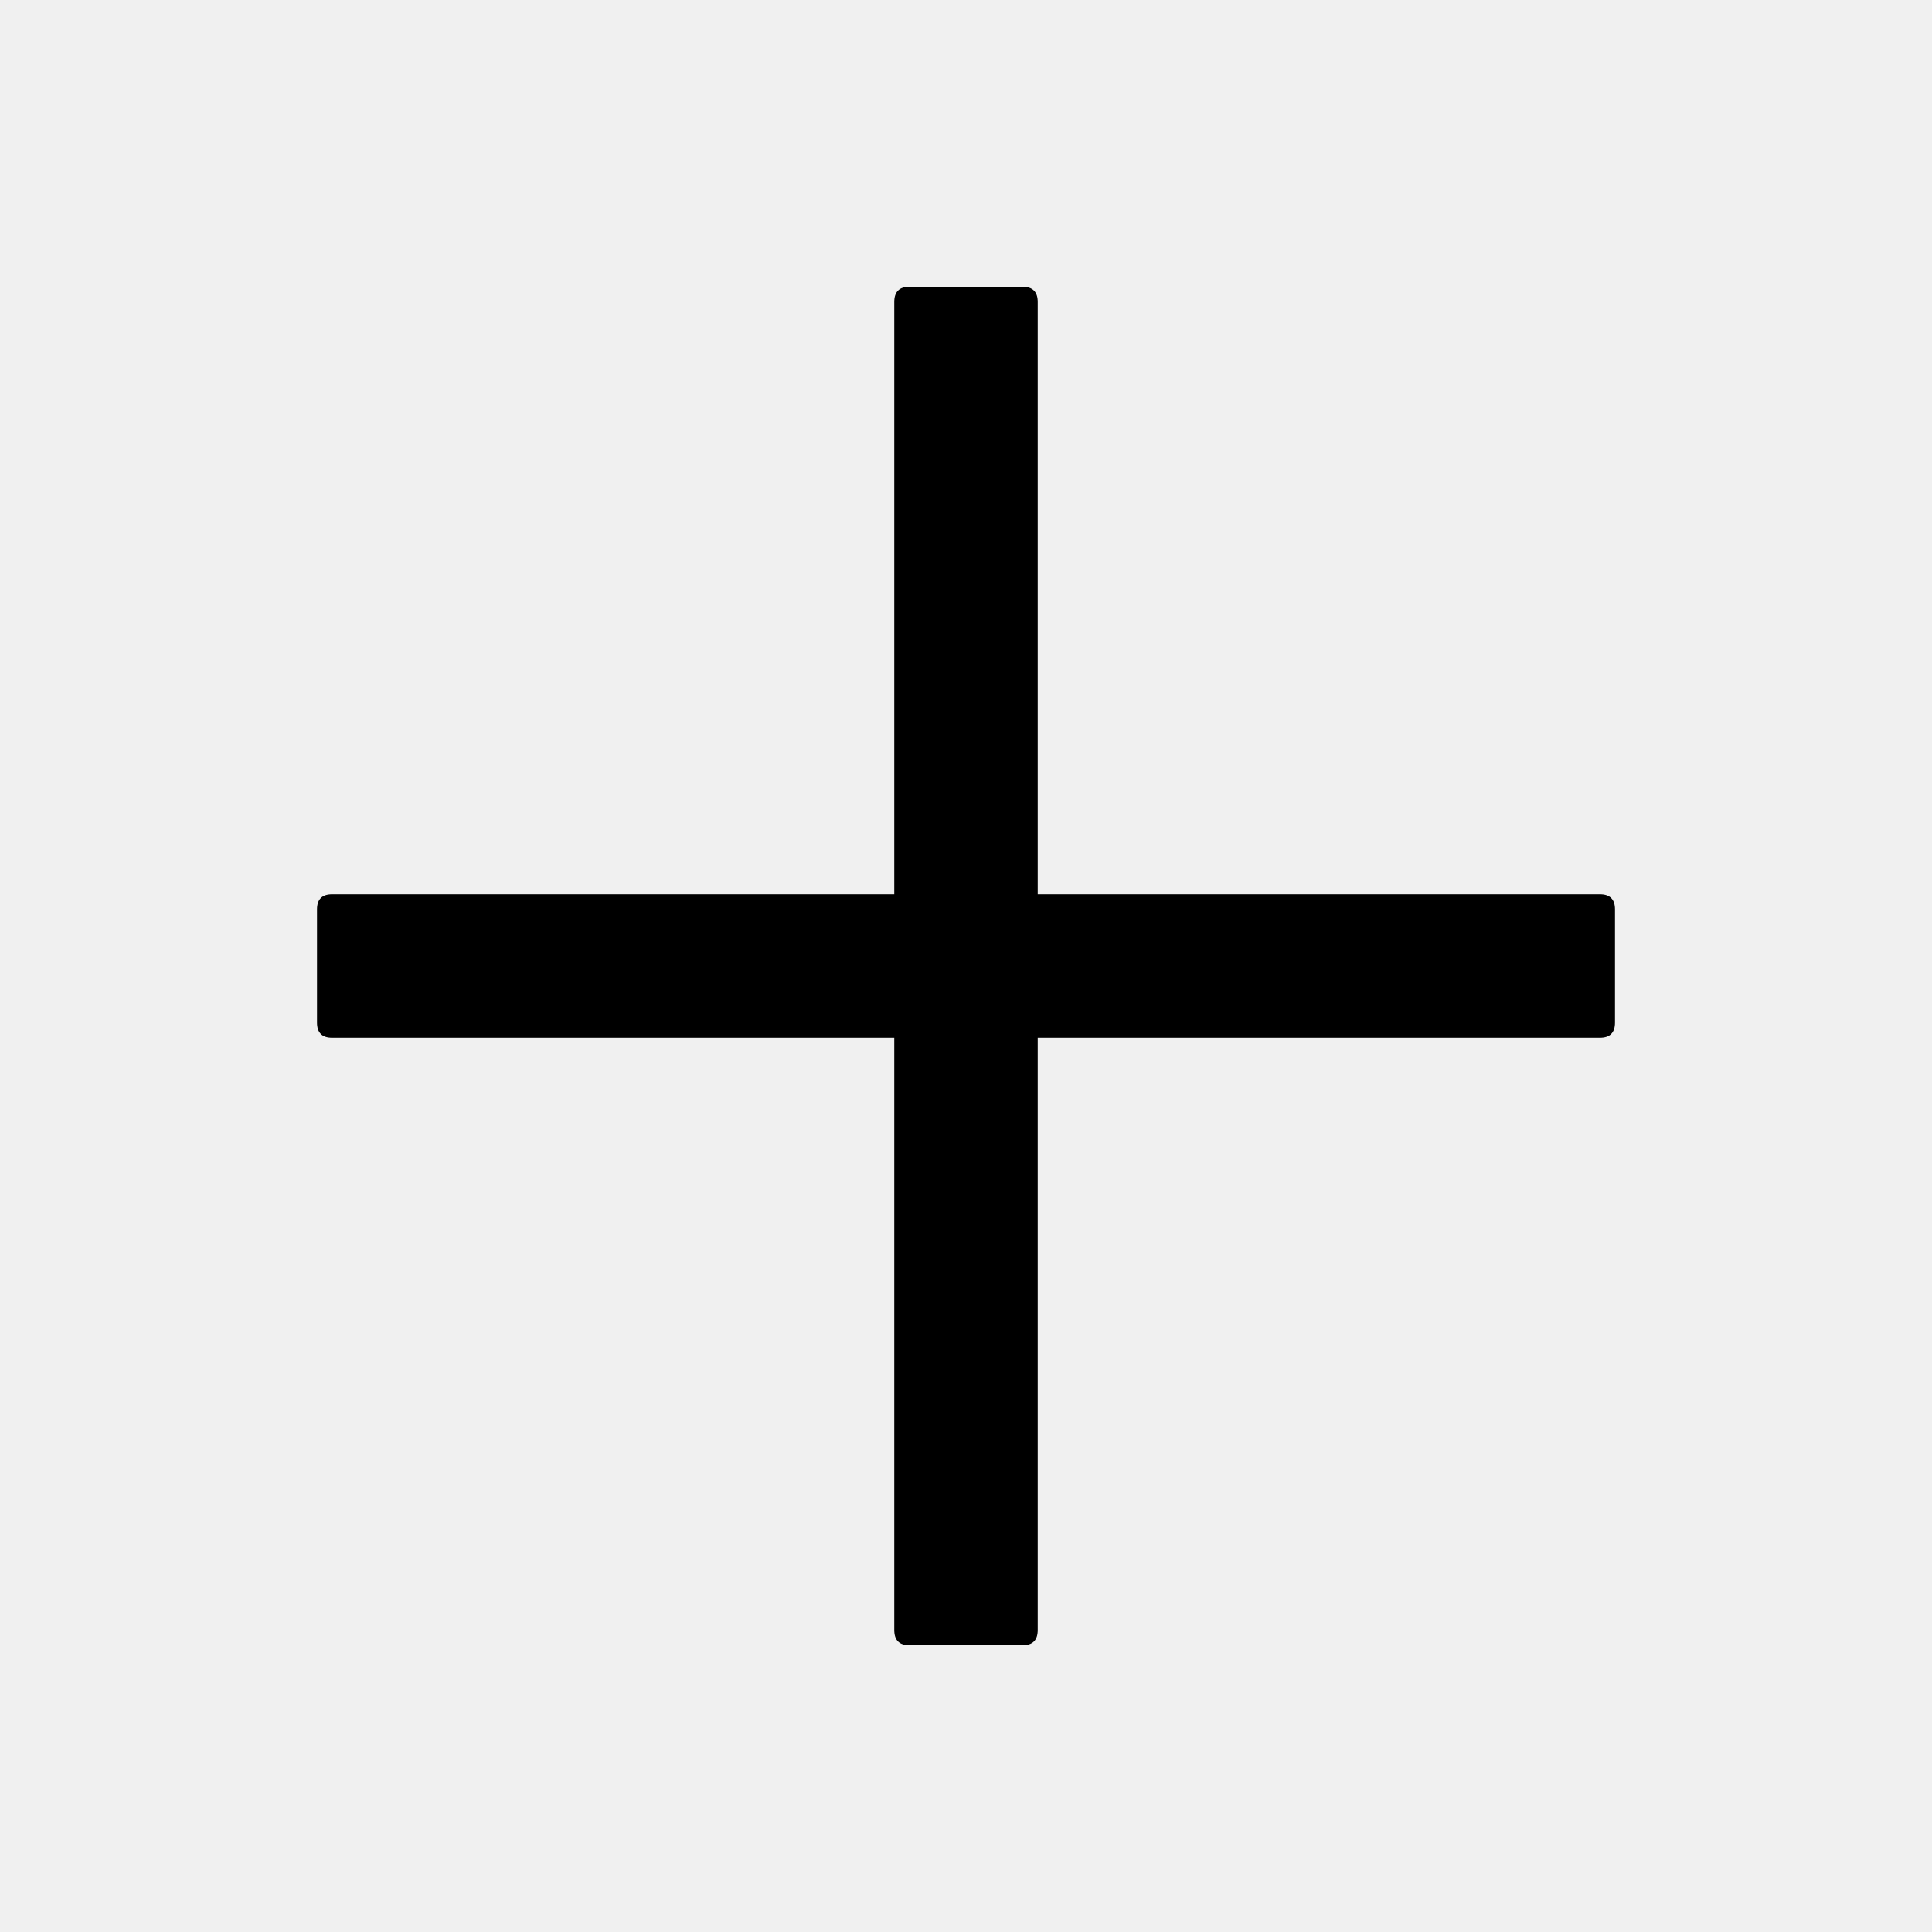
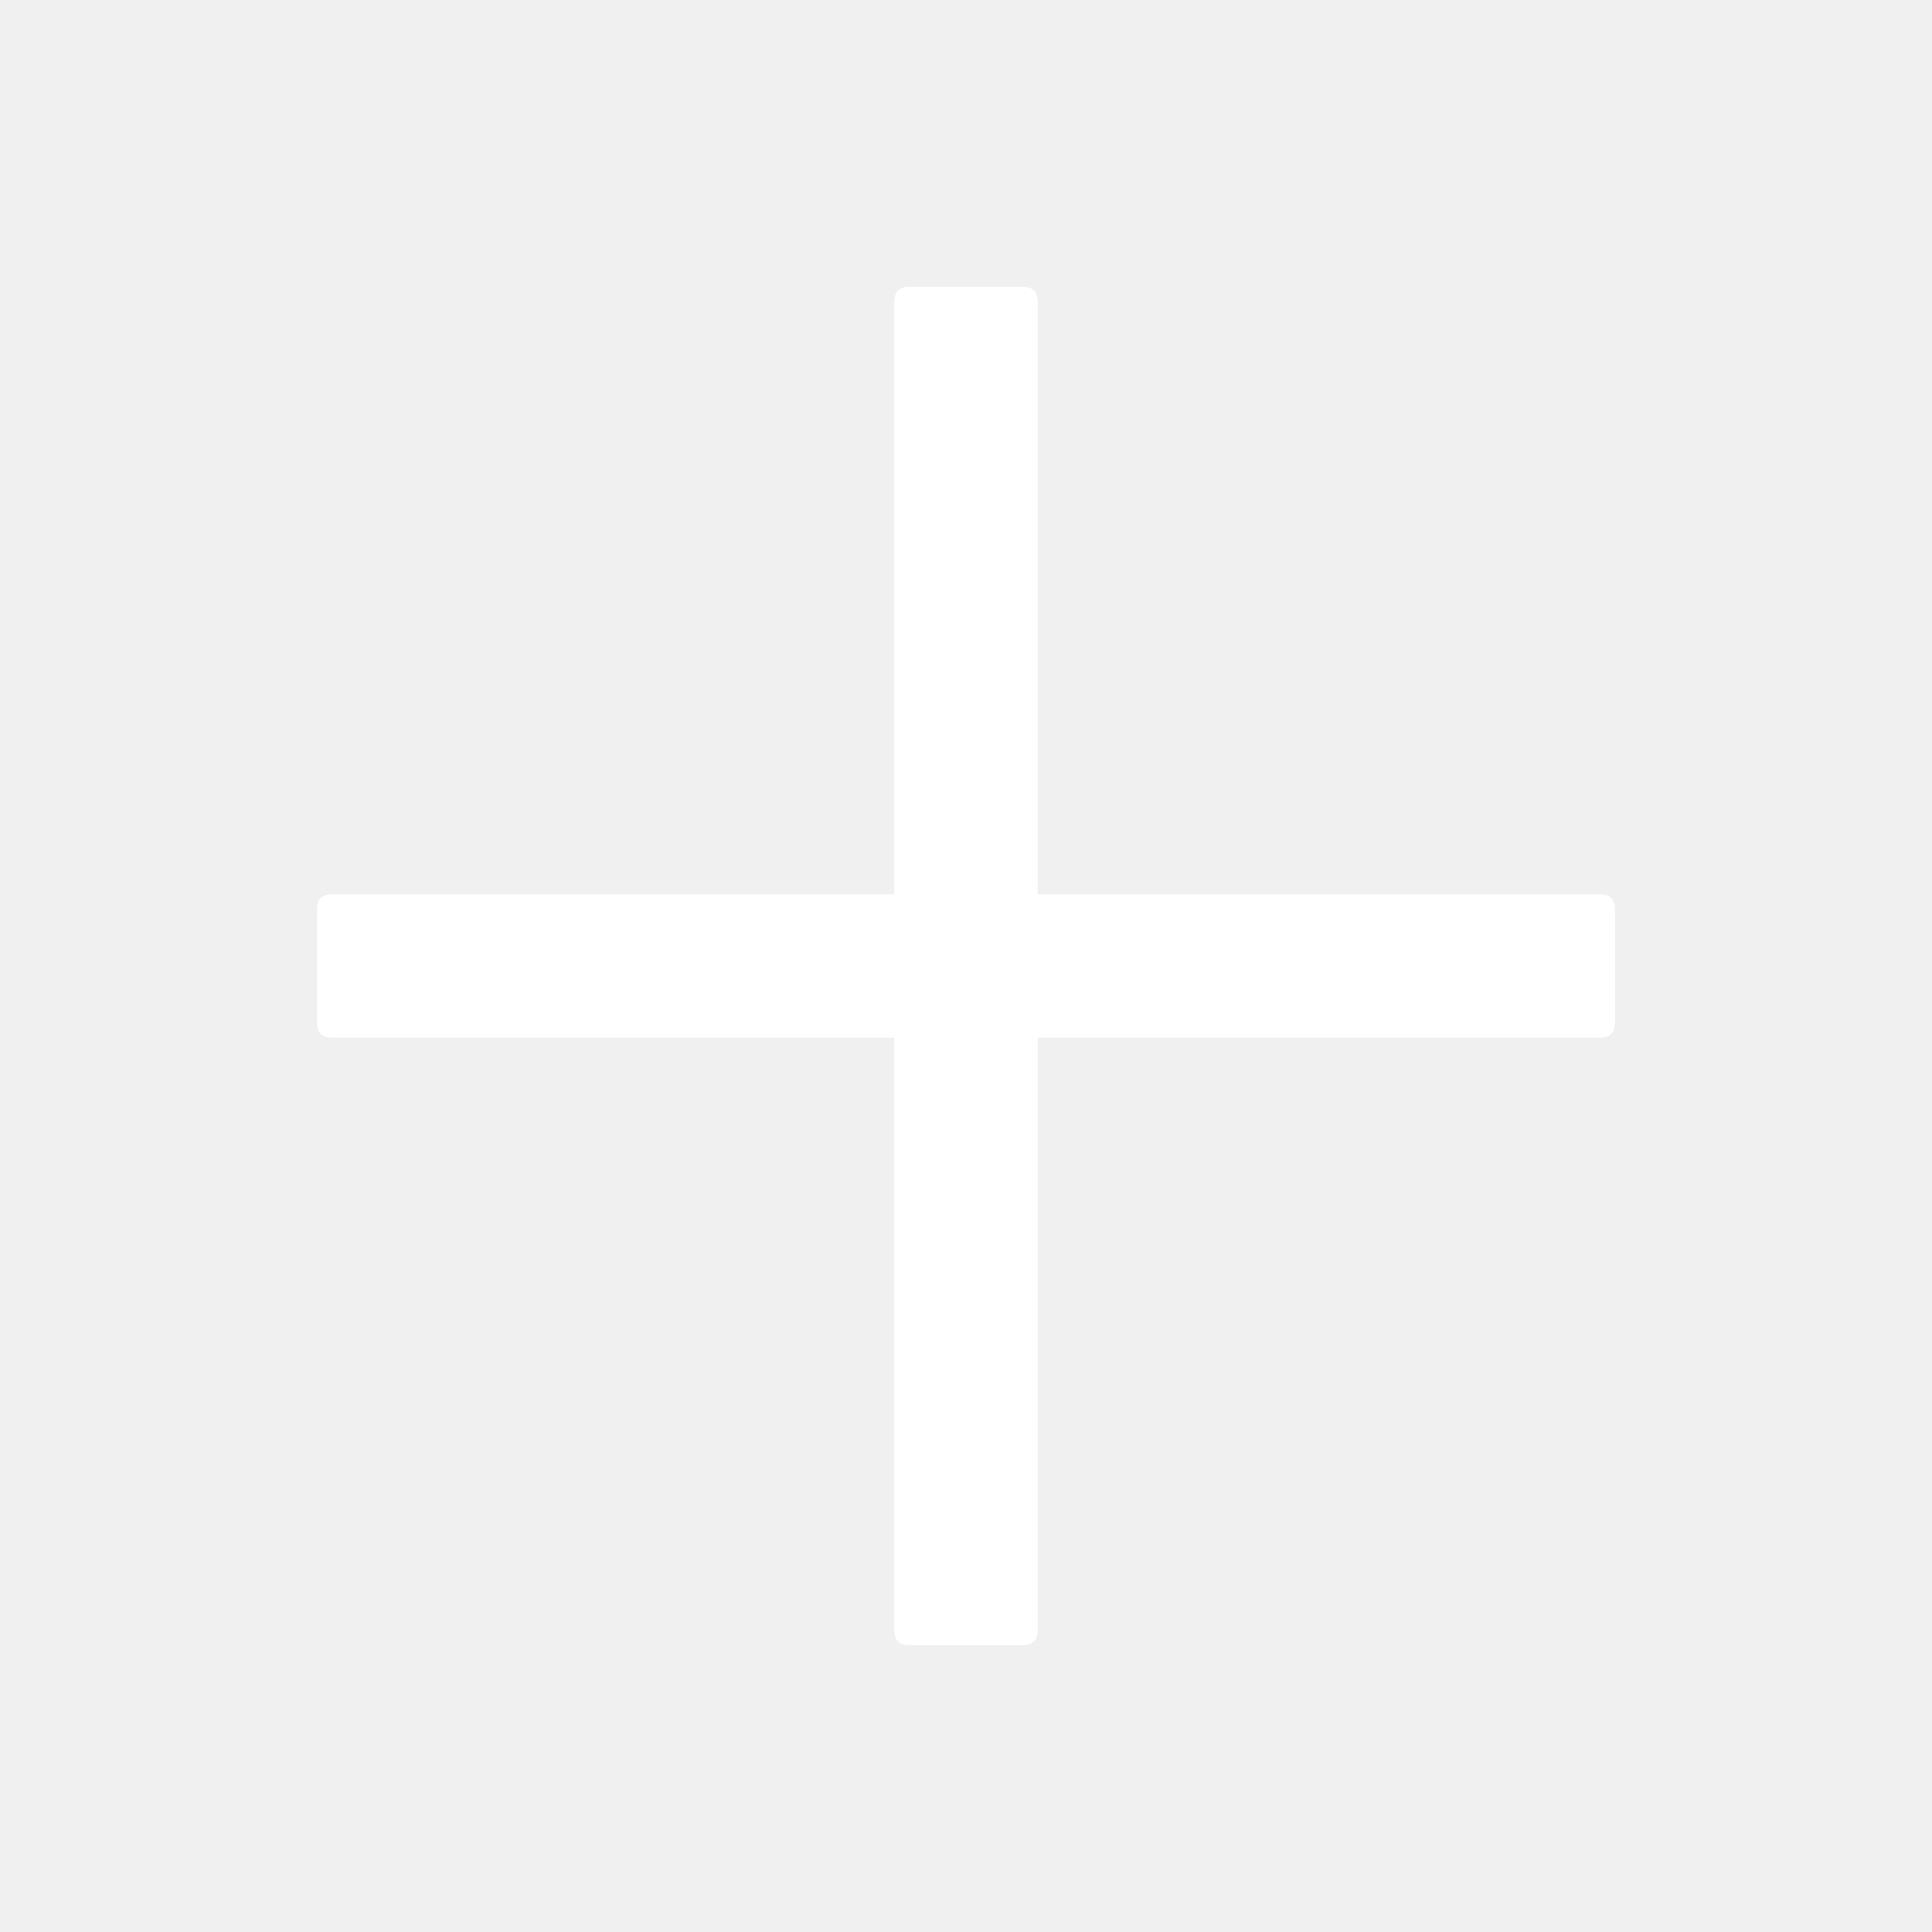
- <svg xmlns="http://www.w3.org/2000/svg" width="current" height="current" viewBox="0 0 24 24" fill="current">
-   <path d="M11.297 3.562H12.703C12.828 3.562 12.891 3.625 12.891 3.75V20.25C12.891 20.375 12.828 20.438 12.703 20.438H11.297C11.172 20.438 11.109 20.375 11.109 20.25V3.75C11.109 3.625 11.172 3.562 11.297 3.562Z" fill="current" />
-   <path d="M4.125 11.109H19.875C20 11.109 20.062 11.172 20.062 11.297V12.703C20.062 12.828 20 12.891 19.875 12.891H4.125C4 12.891 3.938 12.828 3.938 12.703V11.297C3.938 11.172 4 11.109 4.125 11.109Z" fill="current" />
+ <svg xmlns="http://www.w3.org/2000/svg" width="24" height="24" viewBox="0 0 24 24" fill="none">
+   <path d="M11.297 3.562H12.703C12.828 3.562 12.891 3.625 12.891 3.75V20.25C12.891 20.375 12.828 20.438 12.703 20.438H11.297C11.172 20.438 11.109 20.375 11.109 20.25V3.75C11.109 3.625 11.172 3.562 11.297 3.562Z" fill="white" />
+   <path d="M4.125 11.109H19.875C20 11.109 20.062 11.172 20.062 11.297V12.703C20.062 12.828 20 12.891 19.875 12.891H4.125C4 12.891 3.938 12.828 3.938 12.703V11.297C3.938 11.172 4 11.109 4.125 11.109Z" fill="white" />
</svg>
